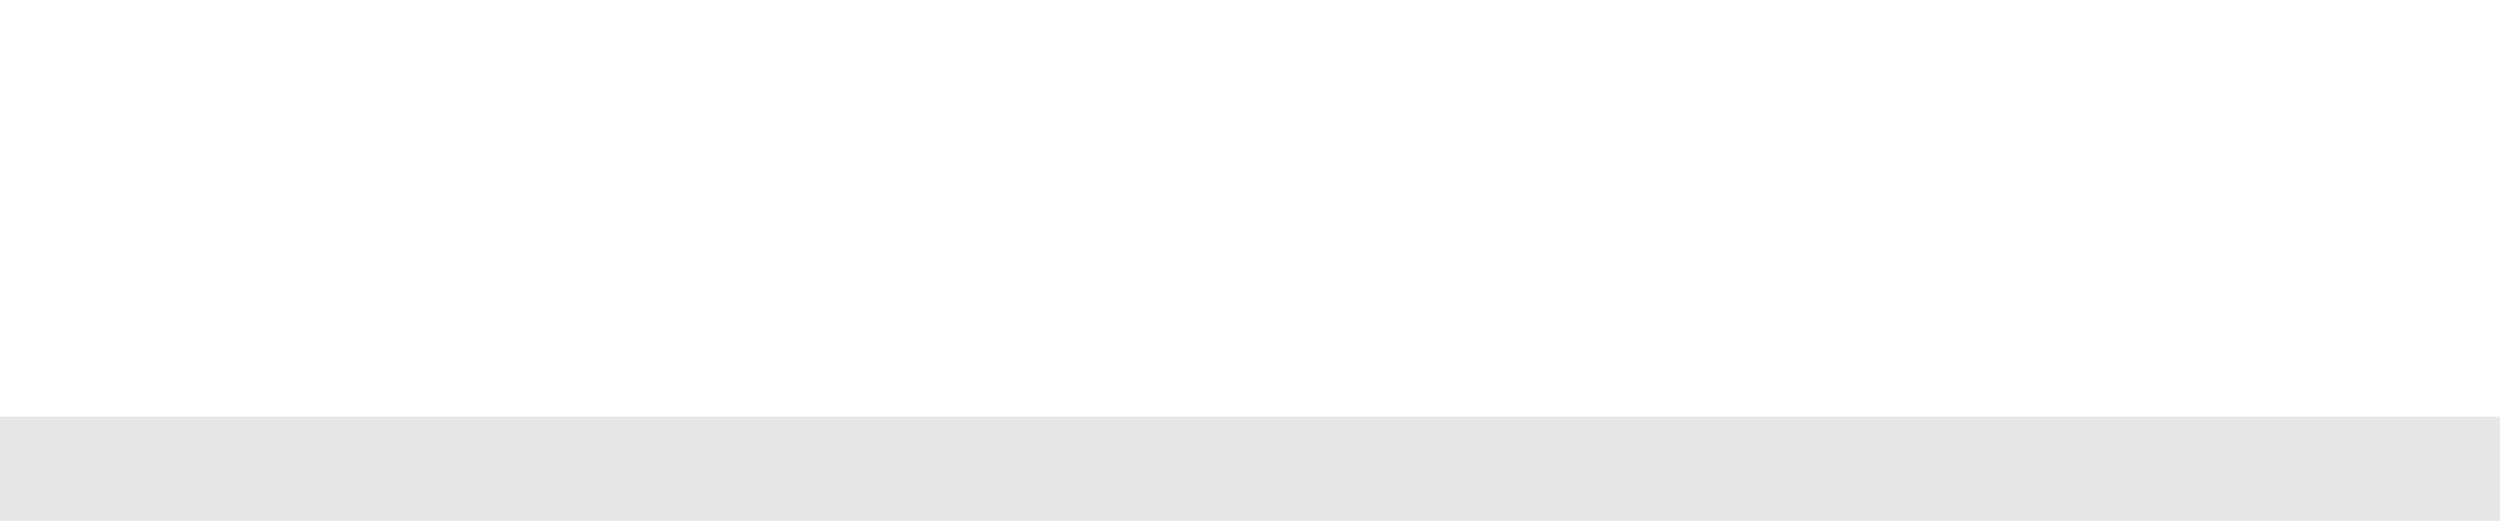
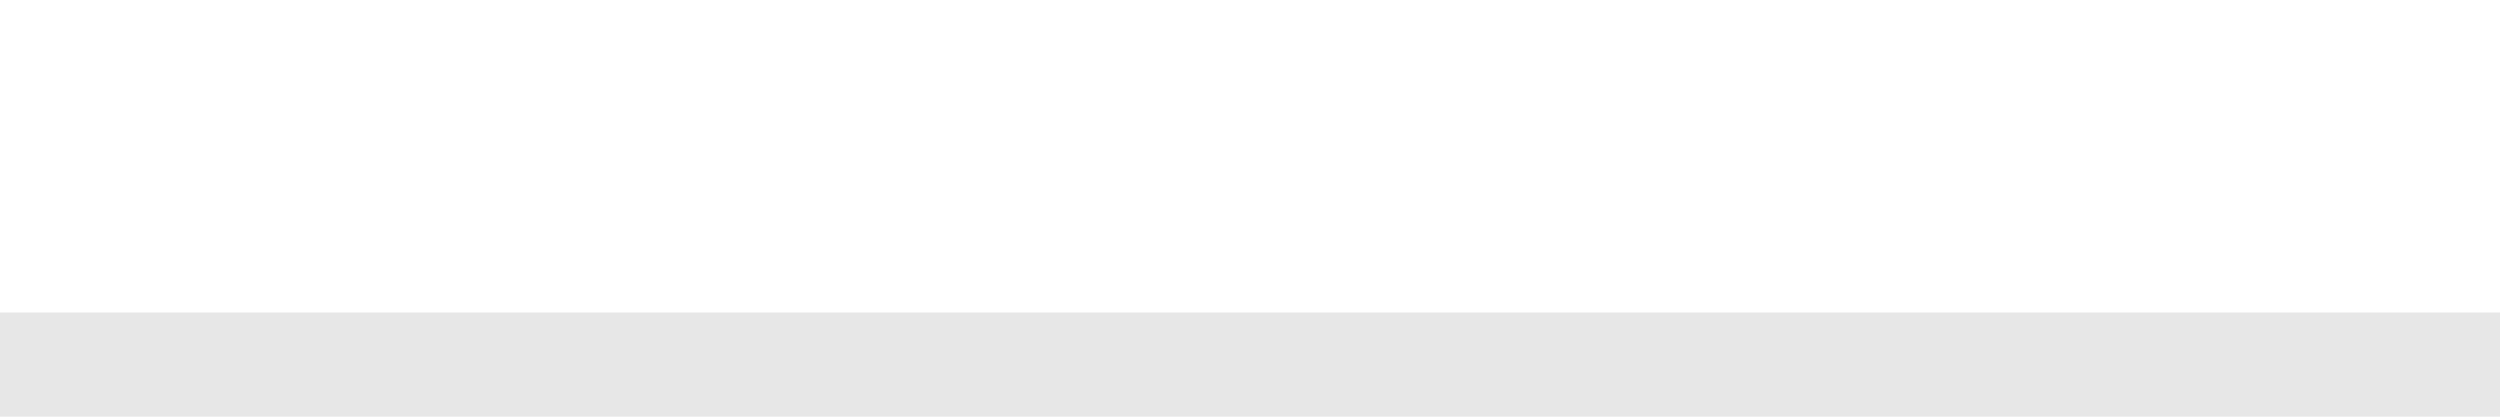
- <svg xmlns="http://www.w3.org/2000/svg" width="24" height="5" id="svg2" version="1.0">
+ <svg xmlns="http://www.w3.org/2000/svg" width="24" height="4" id="svg2" version="1.0">
  <defs id="defs7" />
  <g id="border">
-     <path style="fill:none;fill-opacity:0.50;fill-rule:evenodd;stroke:#a0a0a0;stroke-width:1px;stroke-linecap:square;stroke-linejoin:miter;stroke-opacity:0.25" d="M 0.5,4.5 L 23.5,4.5" id="path1340" />
+     <path style="fill:none;fill-opacity:0.50;fill-rule:evenodd;stroke:#a0a0a0;stroke-width:1px;stroke-linecap:square;stroke-linejoin:miter;stroke-opacity:0.25" d="M 0.5,3.5 L 23.5,3.5" id="path1340" />
  </g>
</svg>
